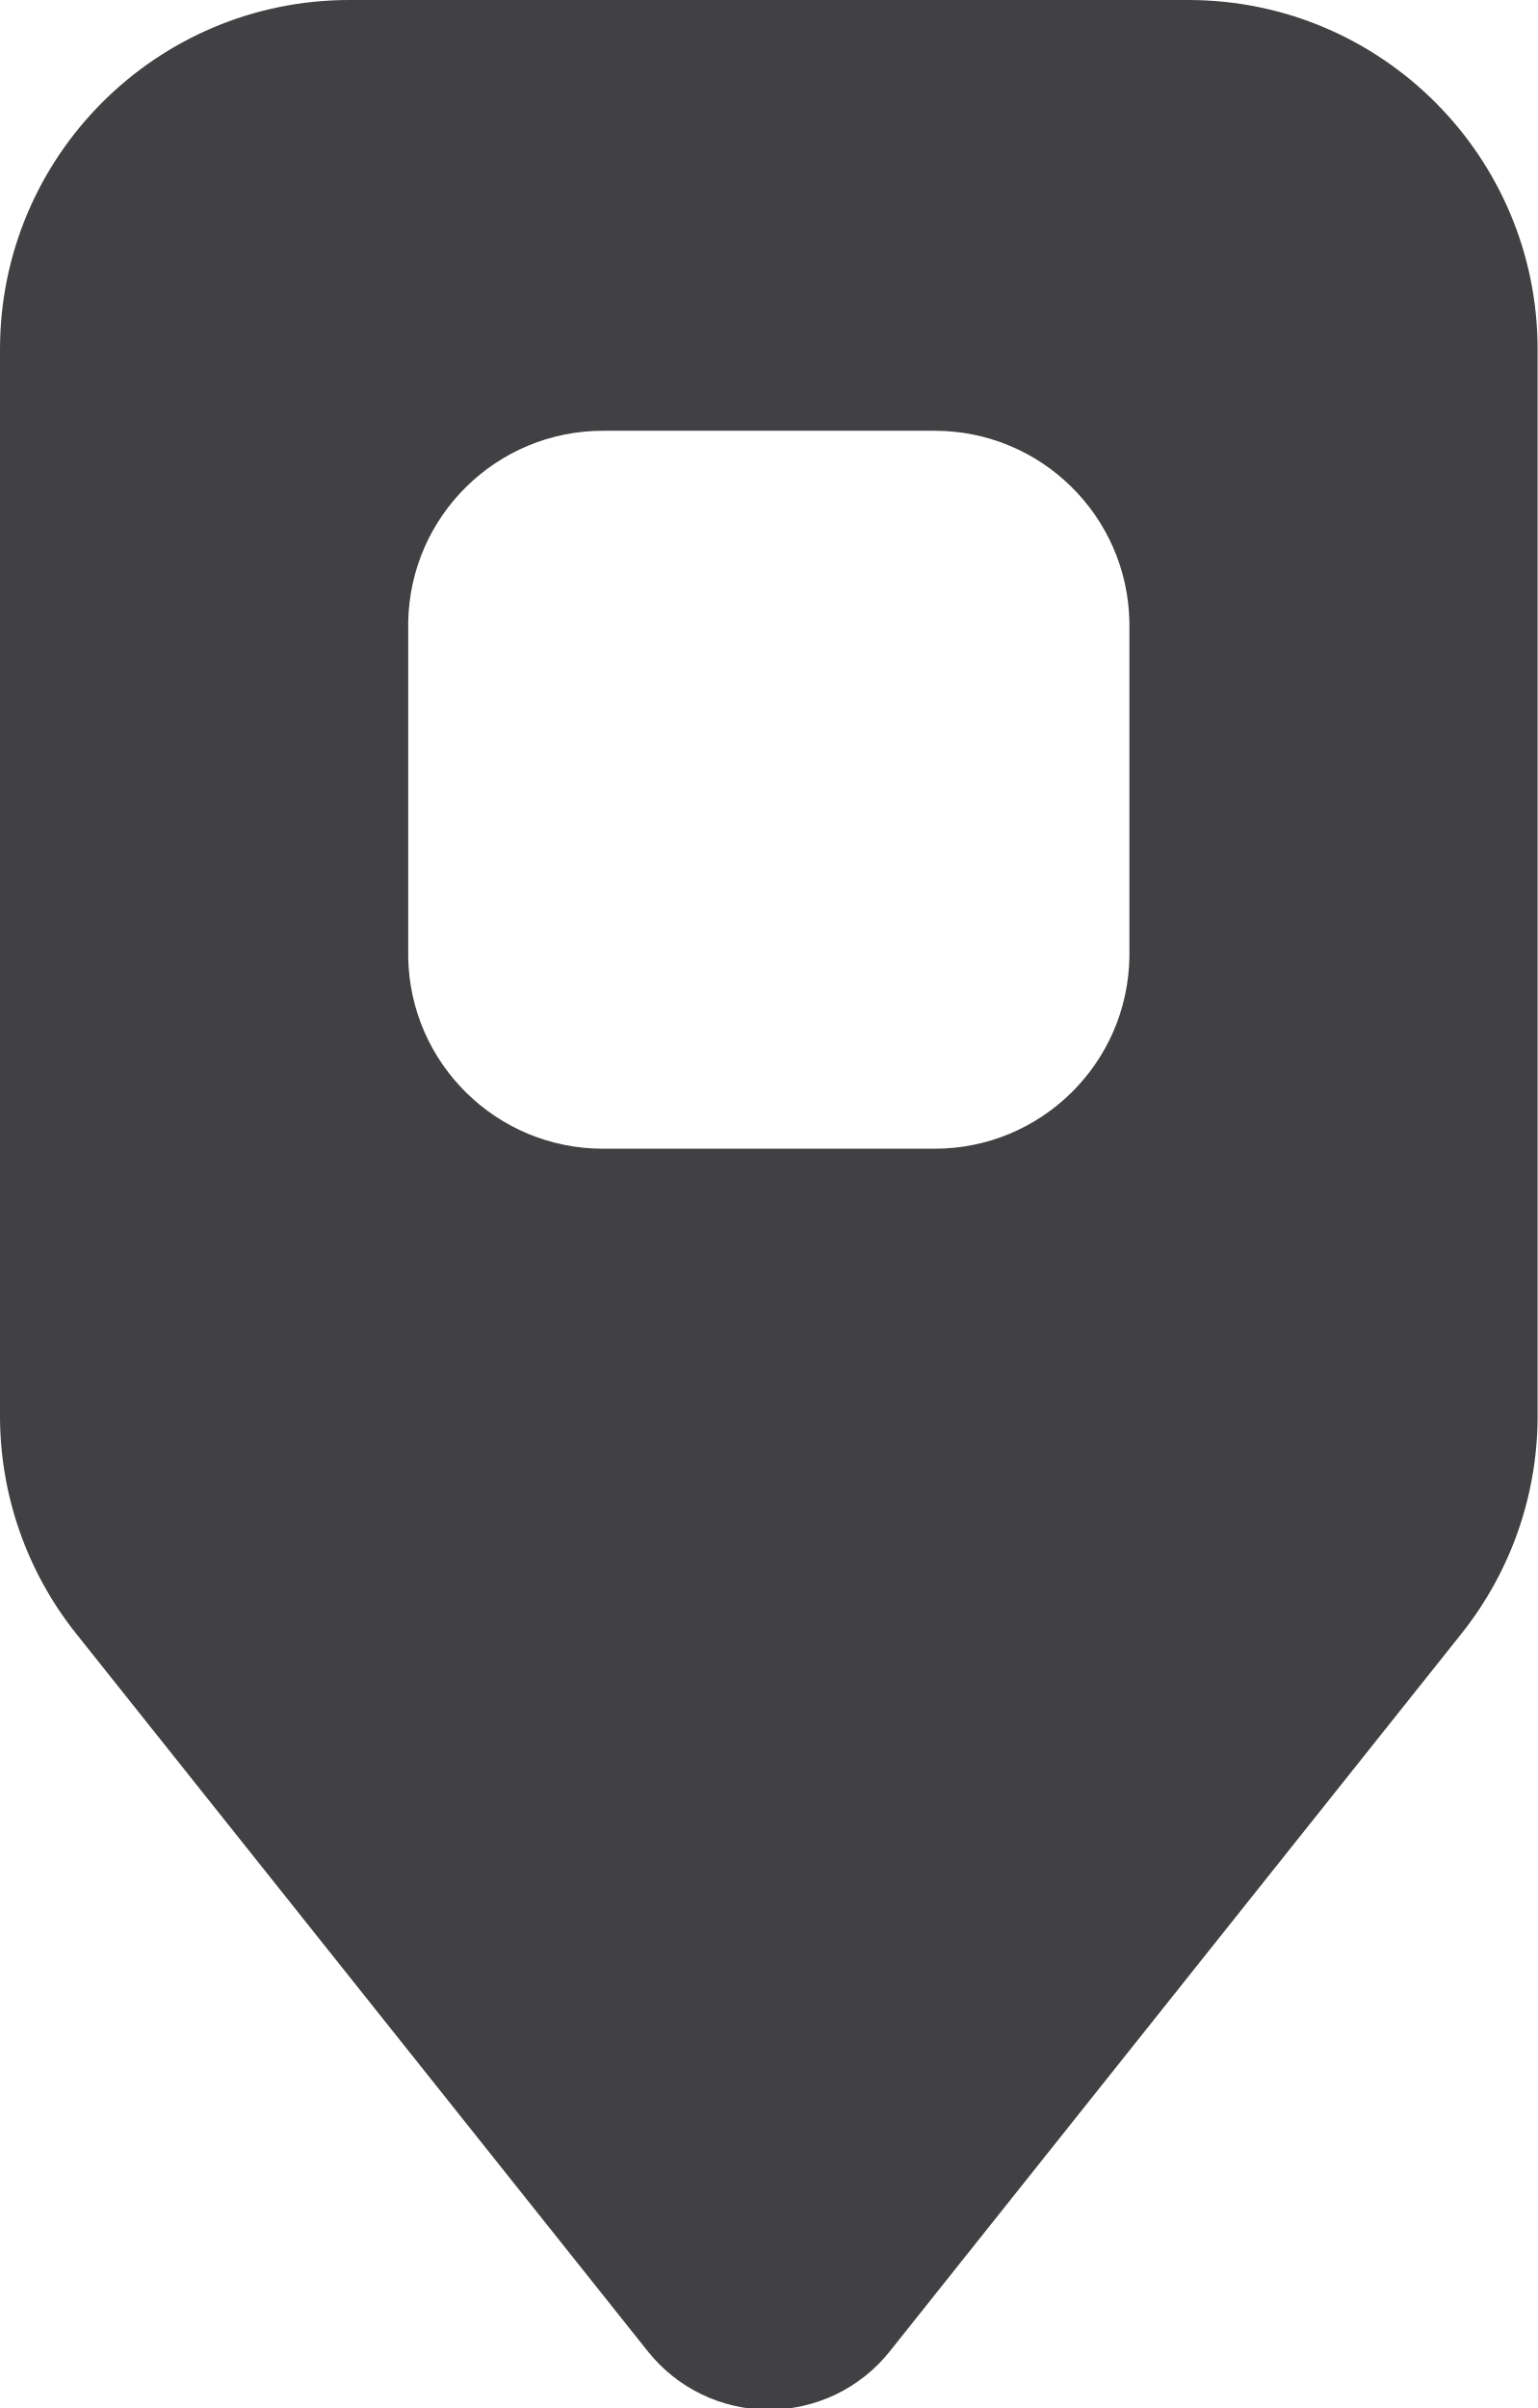
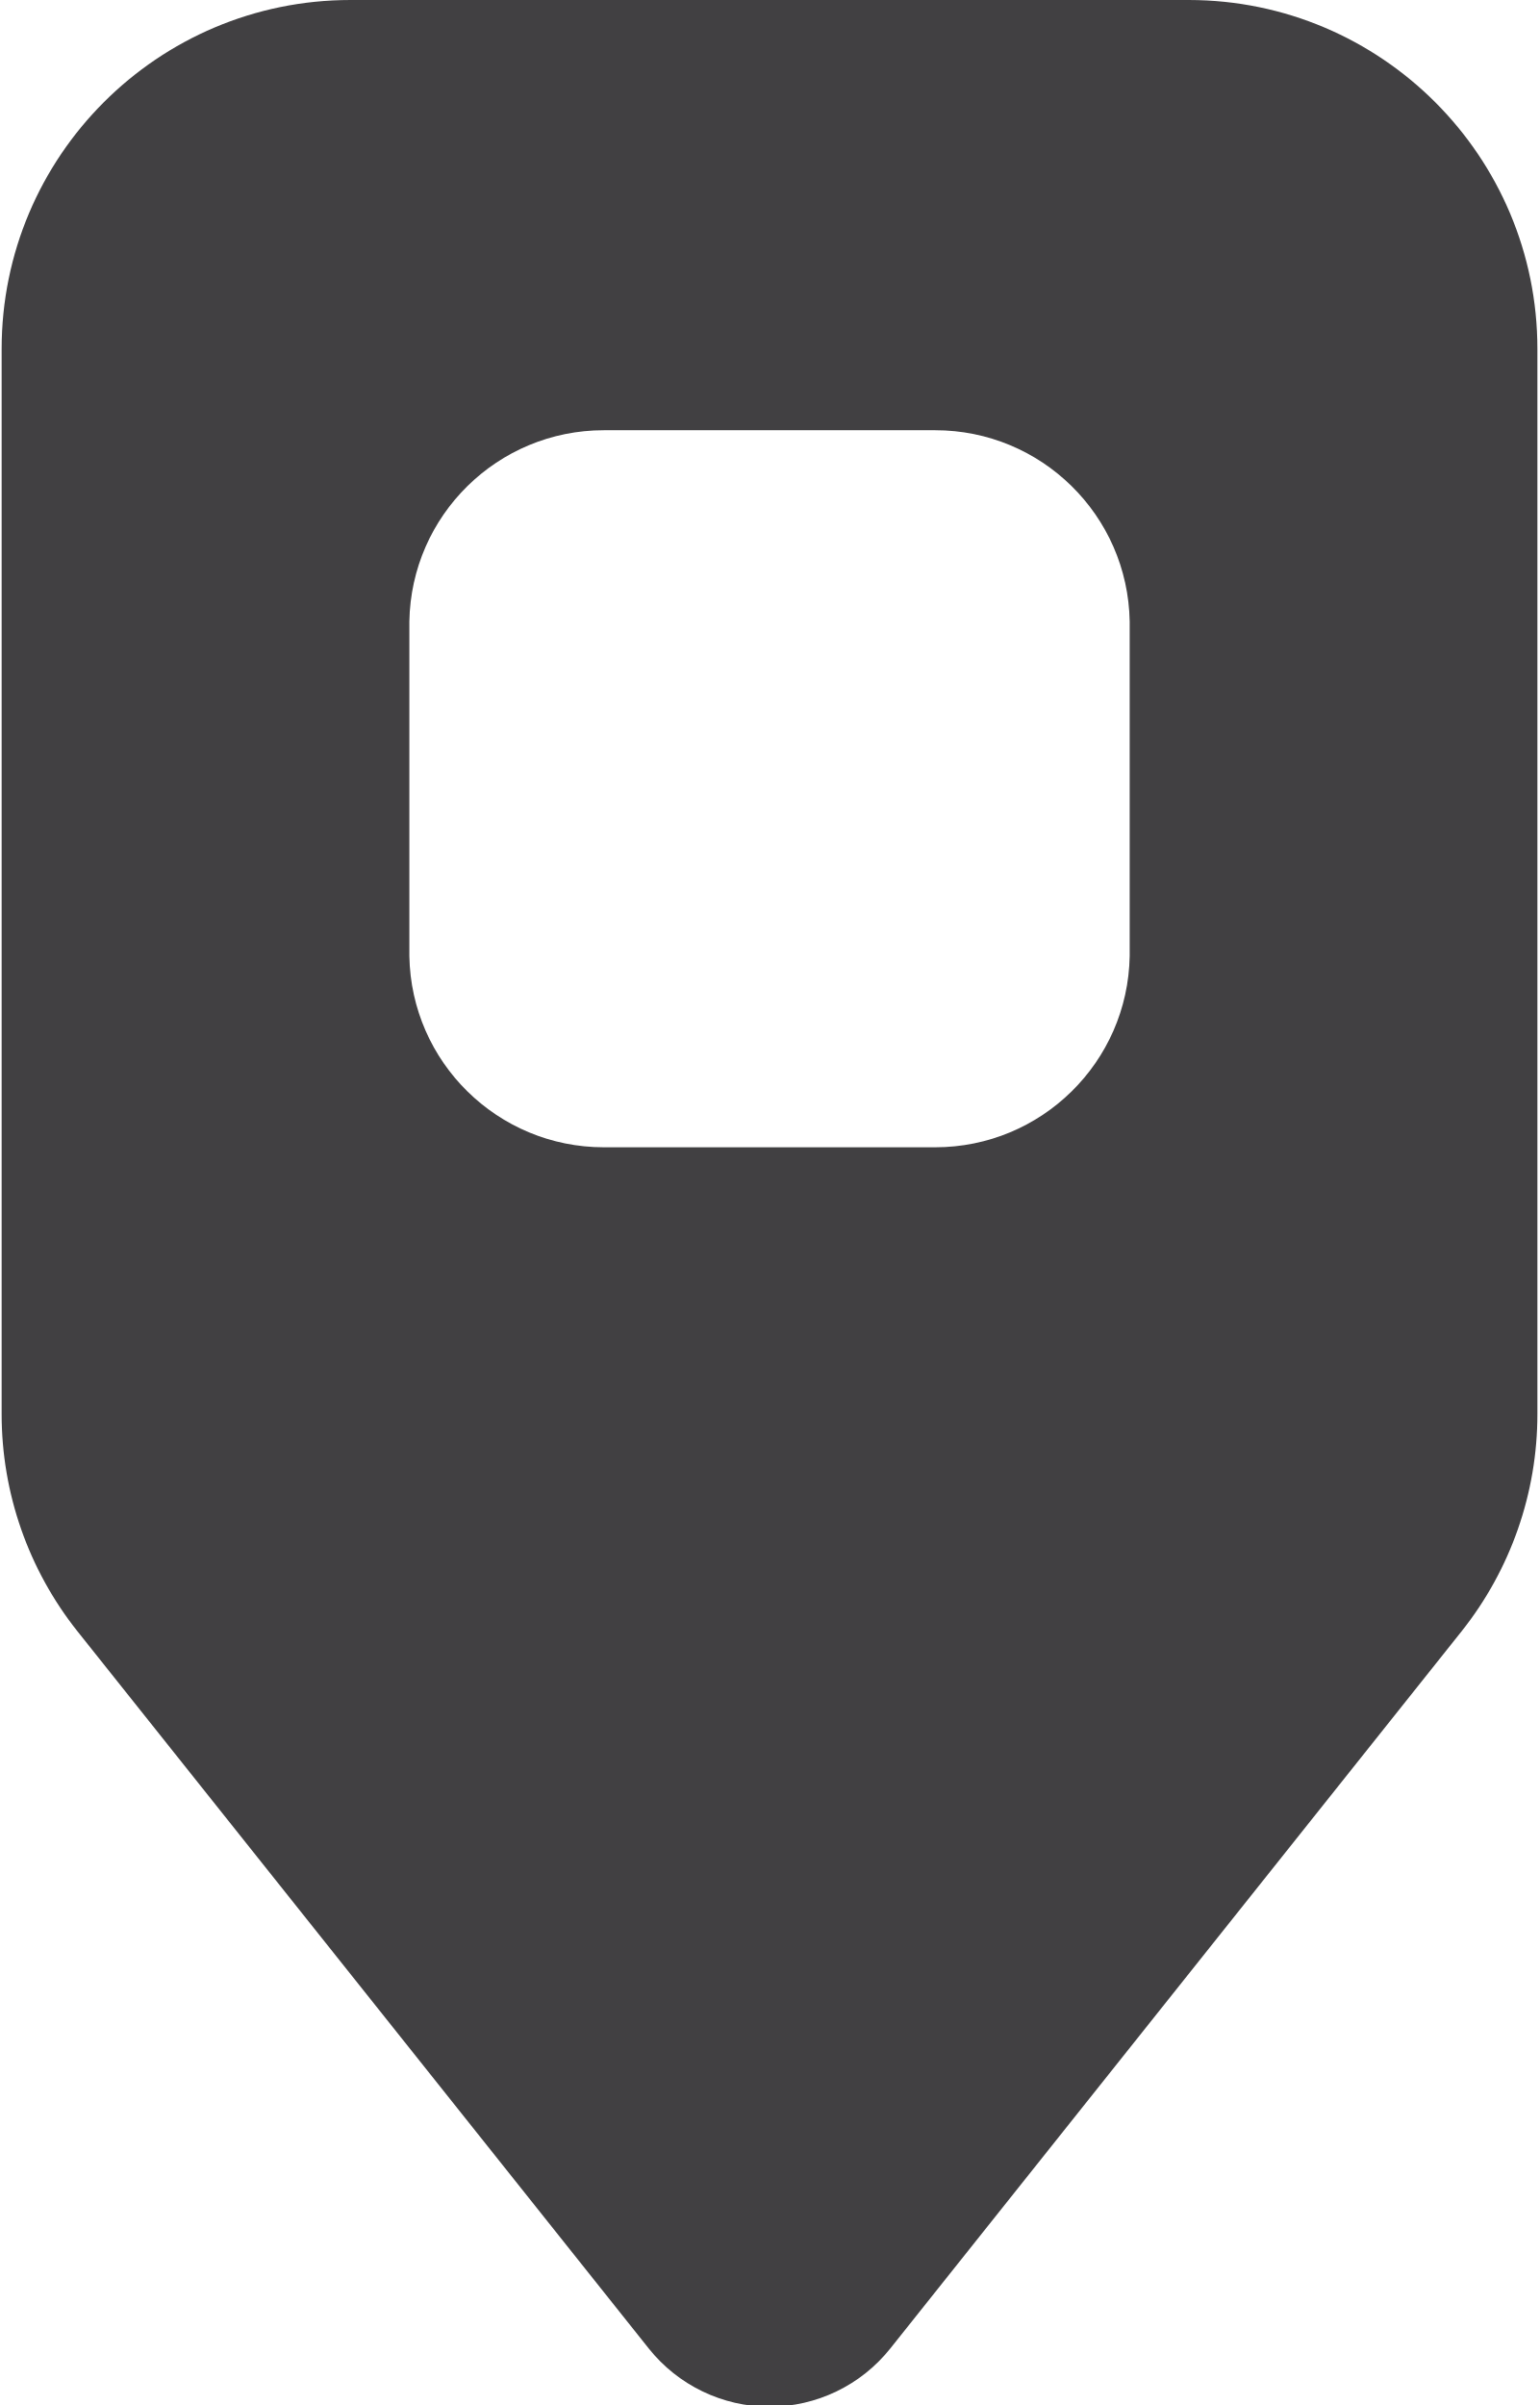
- <svg xmlns="http://www.w3.org/2000/svg" height="20px" viewBox="0 0 32.13 50.31">
+ <svg xmlns="http://www.w3.org/2000/svg" height="20px" width="12.8px" viewBox="0 0 32.13 50.31">
  <path class="cls-1" fill="#414042" d="M24.84,0H7.3A7.3,7.3,0,0,0,0,7.3V29.58a7.3,7.3,0,0,0,1.59,4.55l11.95,15a3.23,3.23,0,0,0,5.05,0l11.95-15a7.3,7.3,0,0,0,1.59-4.55V7.3A7.3,7.3,0,0,0,24.84,0ZM23.6,20A4.07,4.07,0,0,1,19.53,24H12.6A4.07,4.07,0,0,1,8.53,20V13A4.07,4.07,0,0,1,12.6,9h6.93A4.07,4.07,0,0,1,23.6,13Z" />
</svg>
